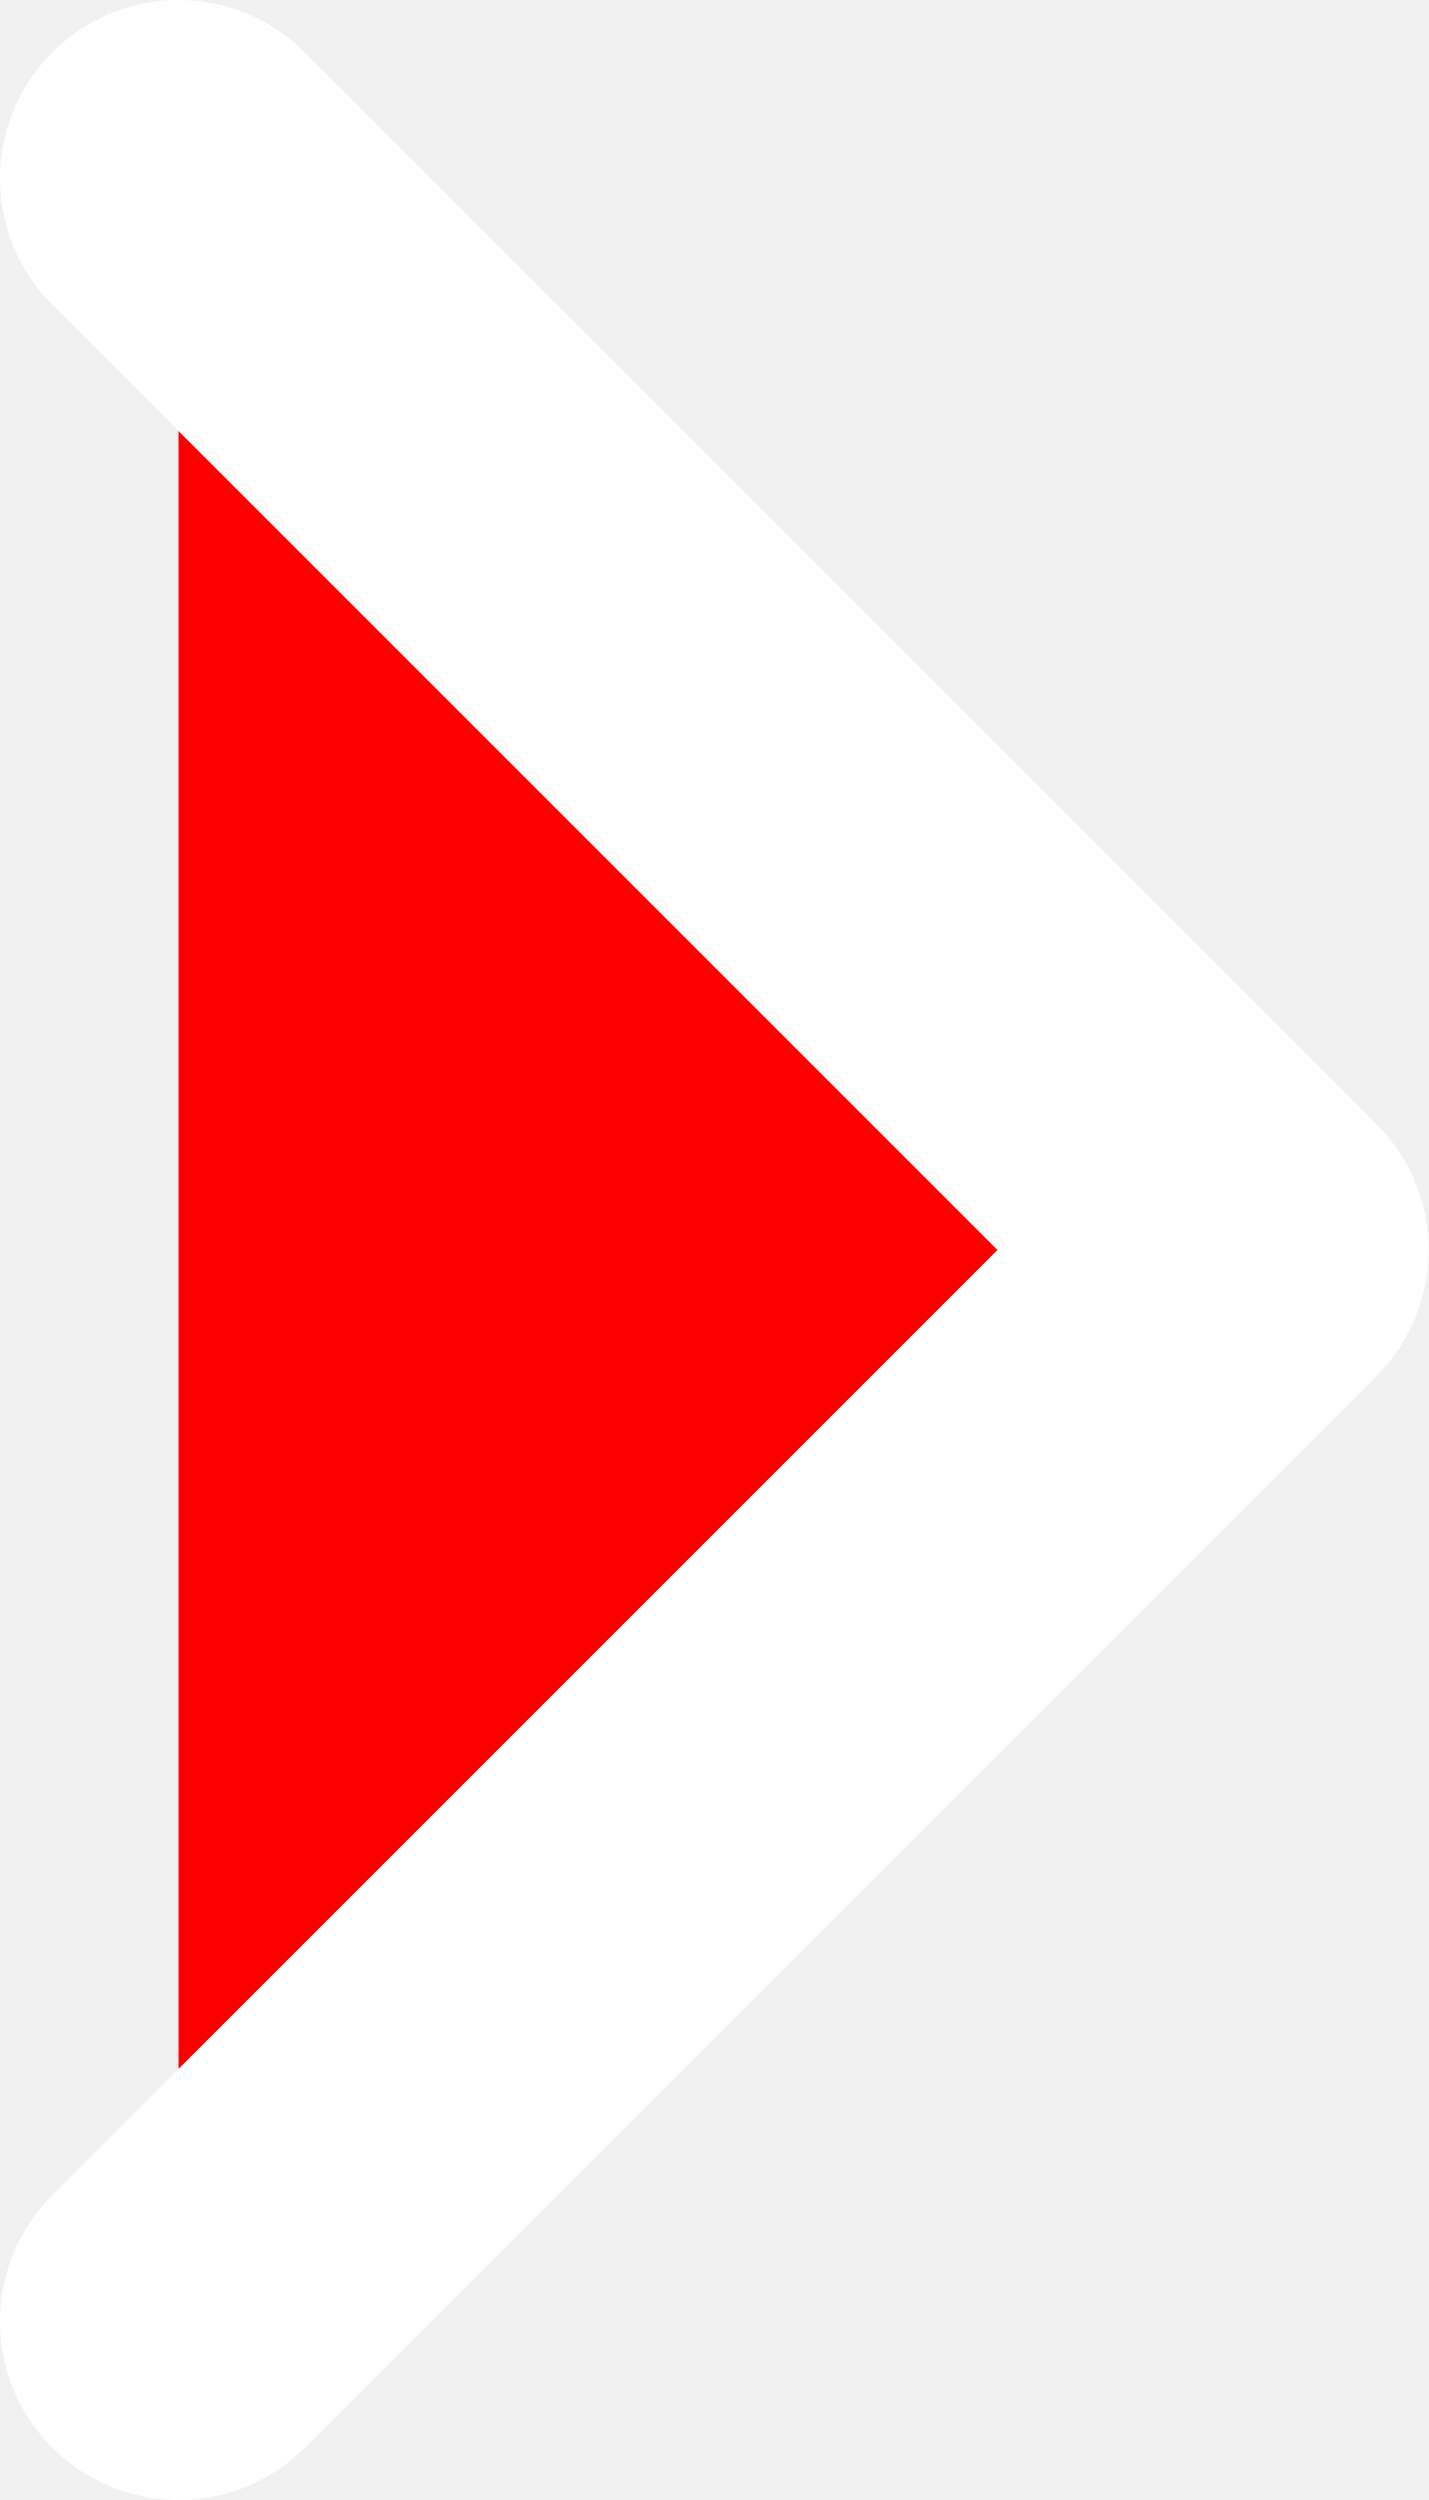
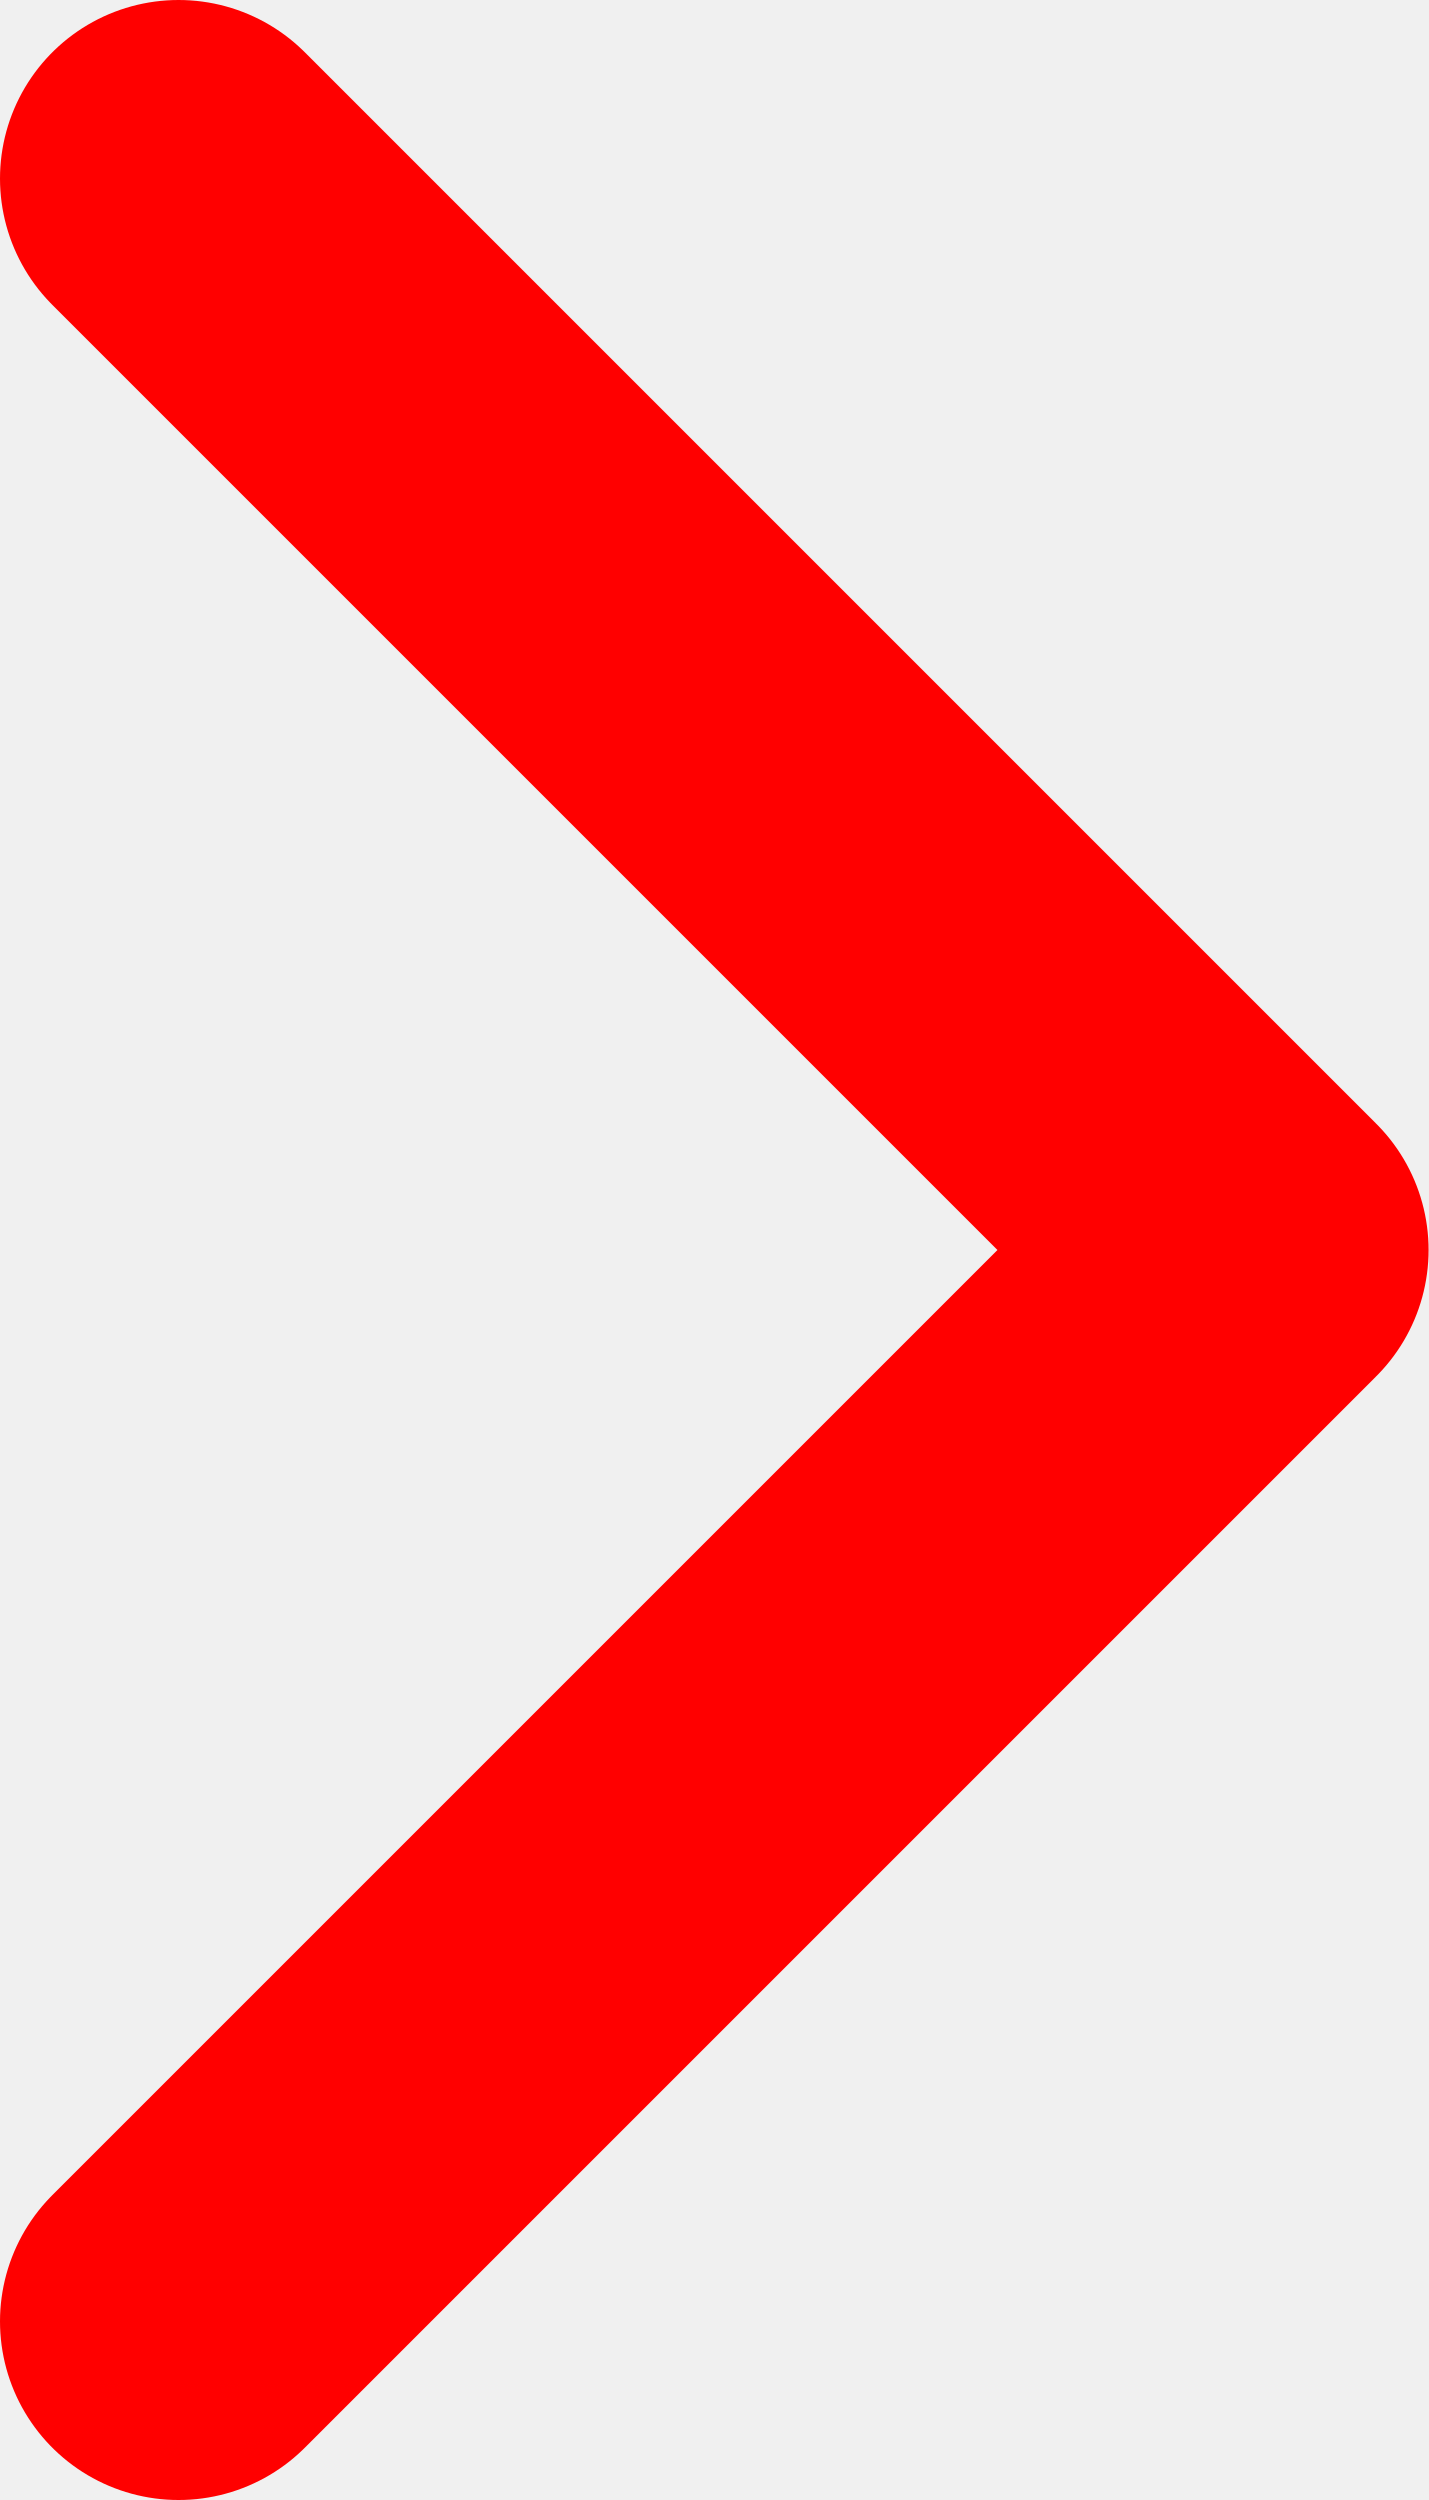
- <svg xmlns="http://www.w3.org/2000/svg" width="8" height="14" viewBox="0 0 8 14" fill="red">
-   <path d="M1 13L7 7L1 1" stroke="white" stroke-width="2" stroke-linecap="round" stroke-linejoin="round" />
+ <svg xmlns="http://www.w3.org/2000/svg" width="8" height="14" viewBox="0 0 8 14" fill="none">
+   <path d="M1 13L7 7L1 1" stroke="red" stroke-width="2" stroke-linecap="round" stroke-linejoin="round" />
</svg>
